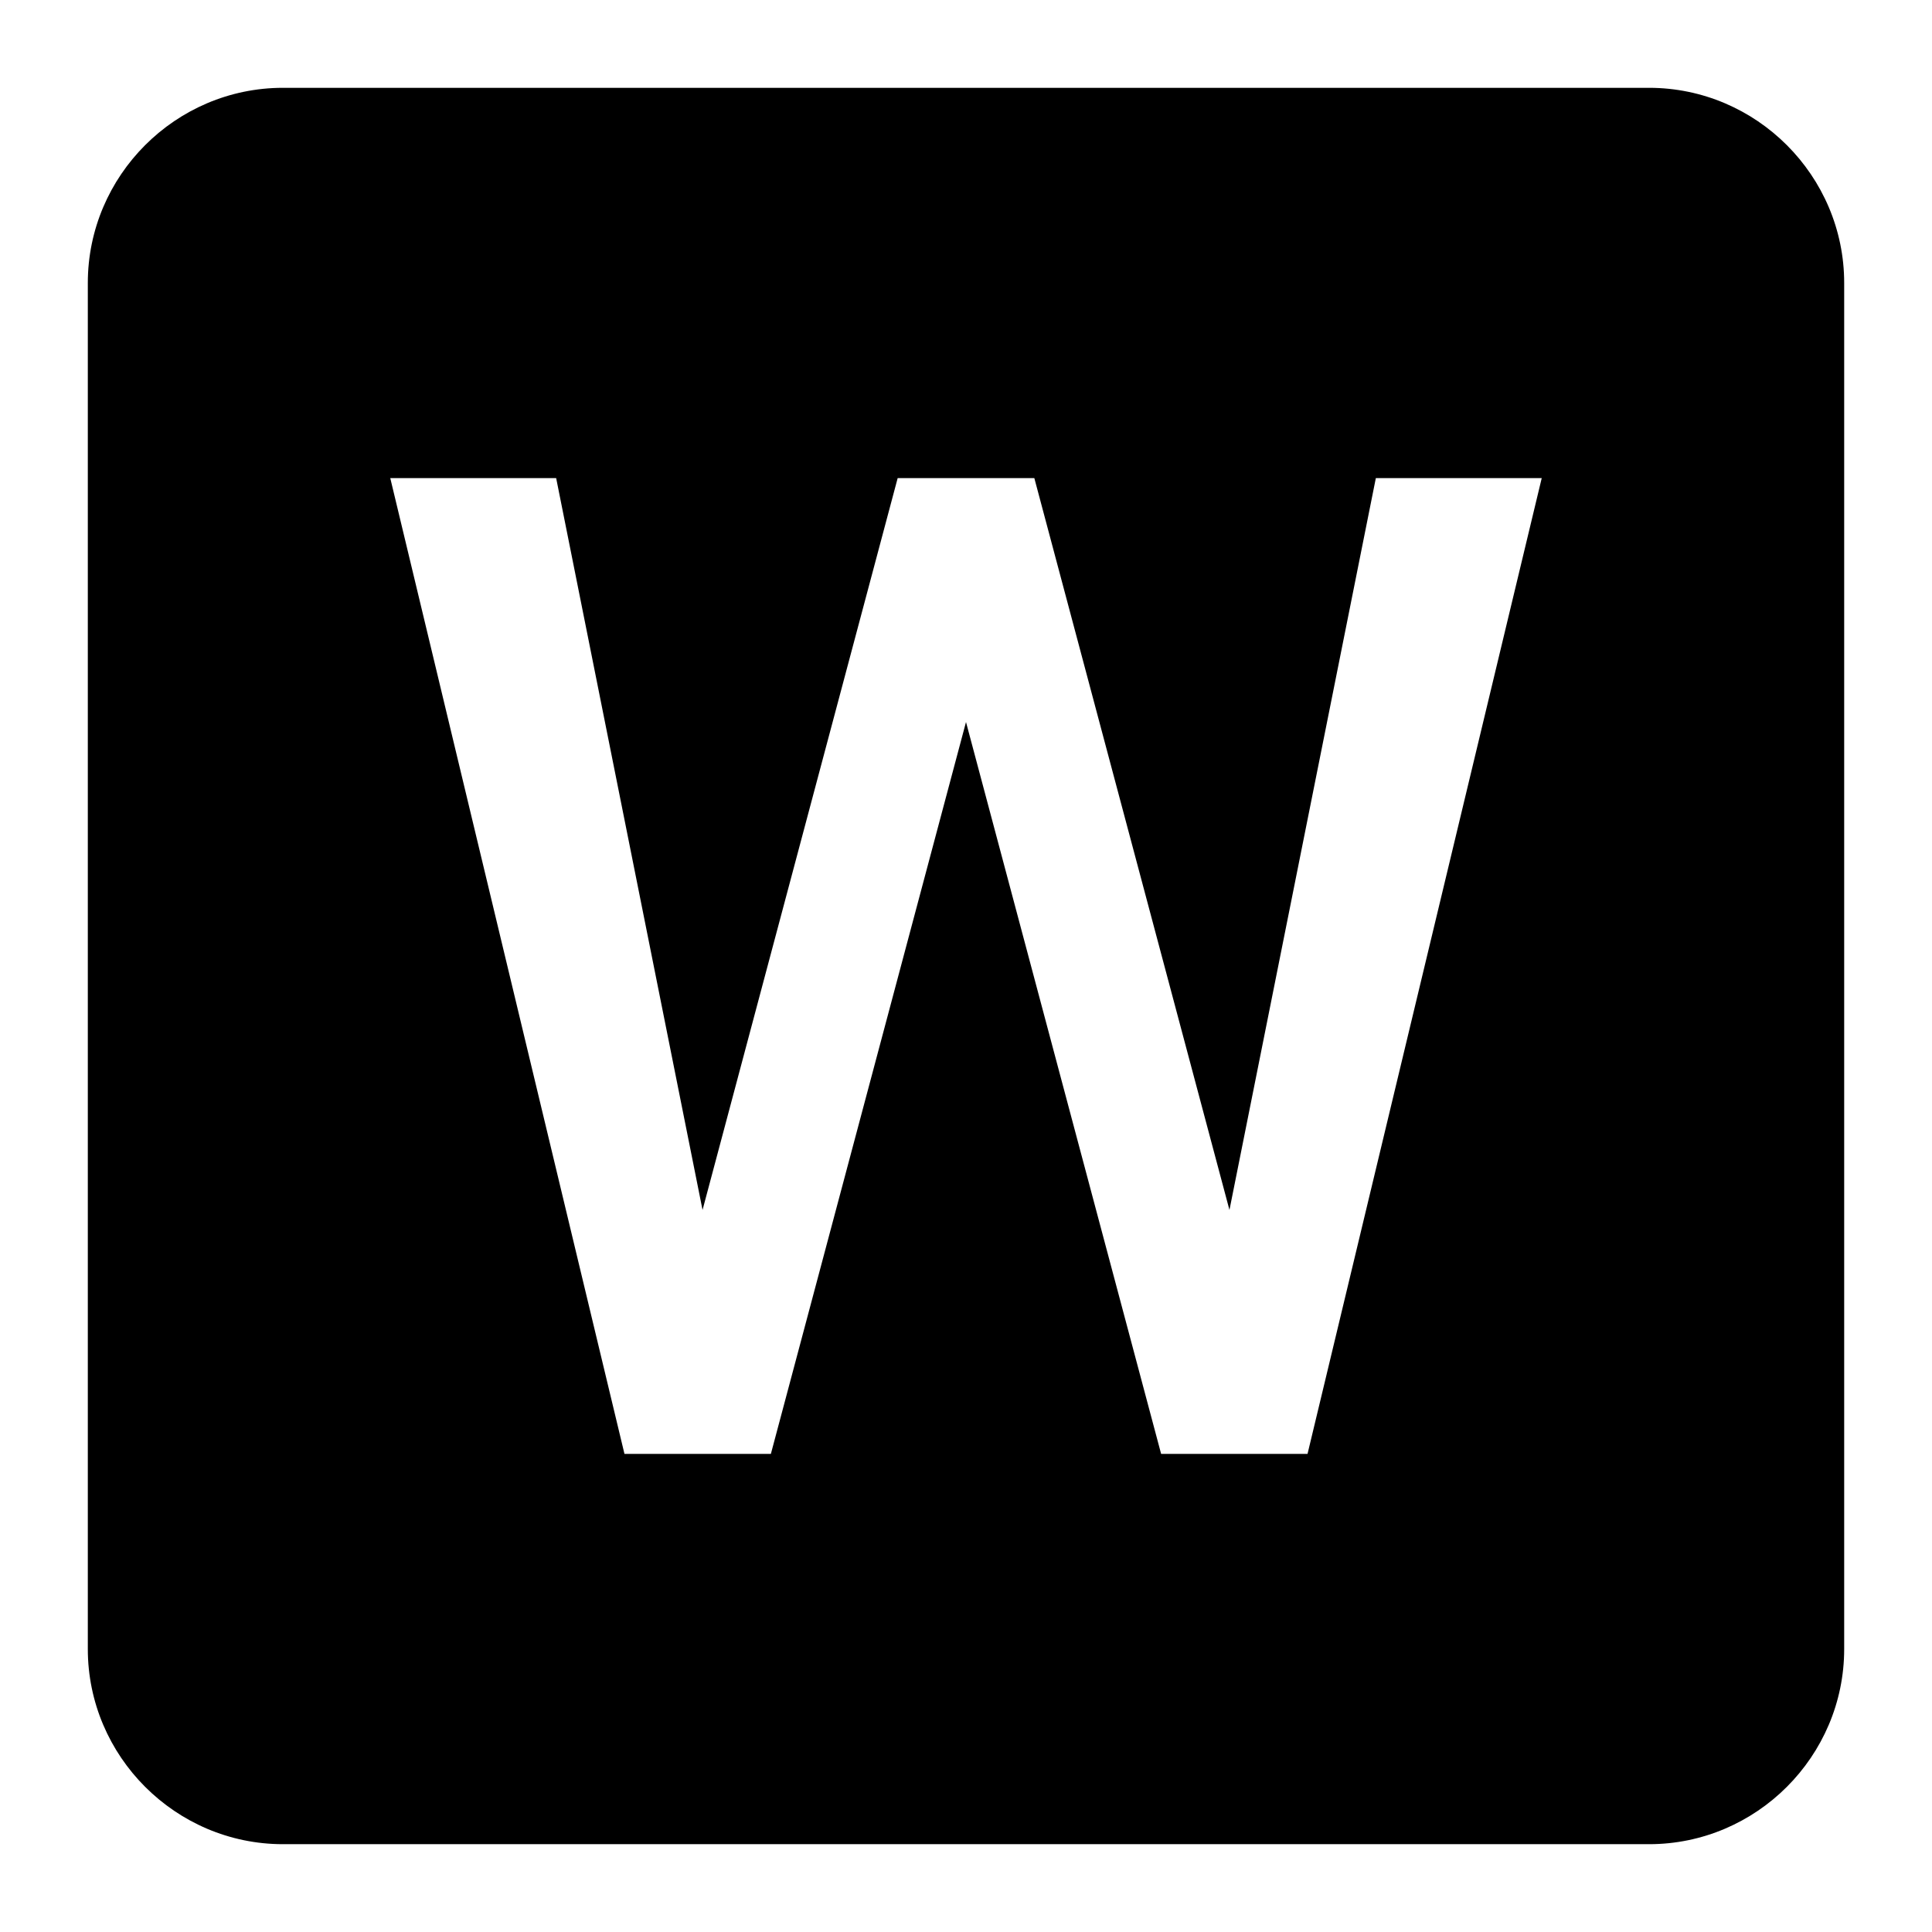
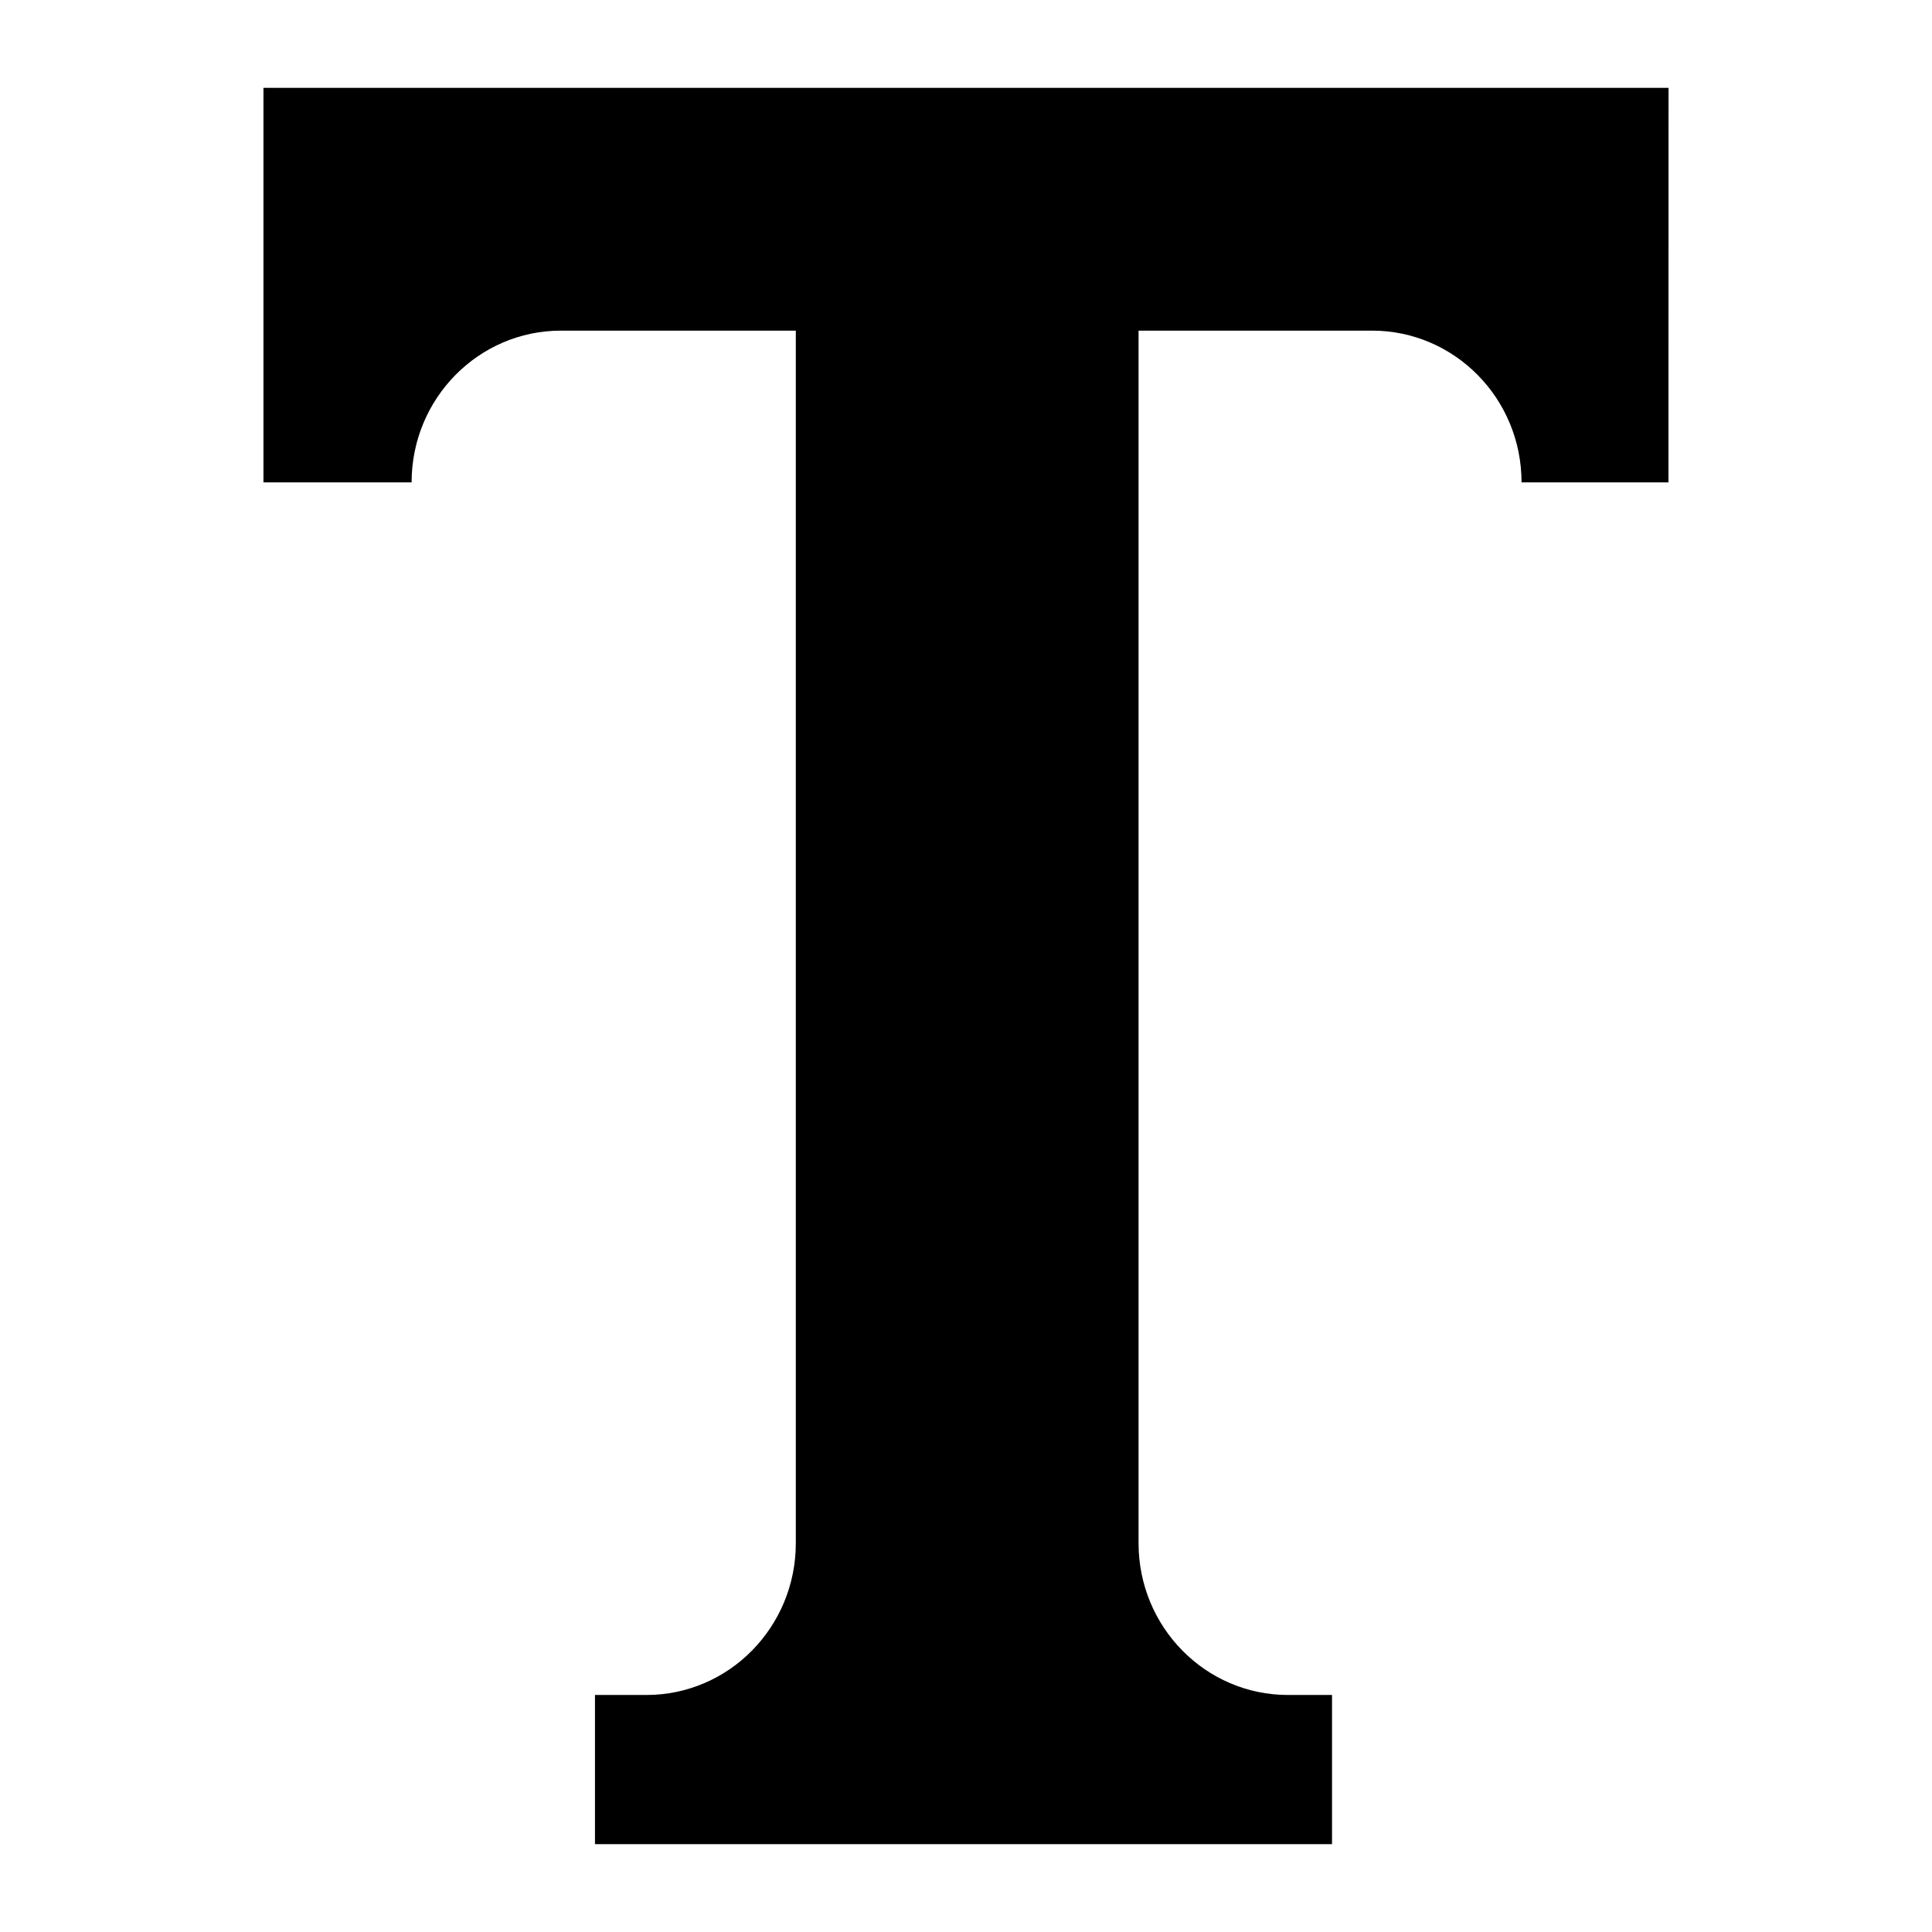
<svg xmlns="http://www.w3.org/2000/svg" width="22px" height="22px" viewBox="0 0 22 22" version="1.1">
  <defs />
  <g id="Page-1" stroke="none" stroke-width="1" fill="none" fill-rule="evenodd">
    <g id="input-document" fill="#000000">
-       <path d="M18.778,1 L3.222,1 C2,1 1,2 1,3.222 L1,18.778 C1,20 2,21 3.222,21 L18.778,21 C20,21 21,20 21,18.778 L21,3.222 C21,2 20,1 18.778,1 L18.778,1 Z M14.889,16.556 L13.222,16.556 L11,8.222 L8.778,16.556 L7.111,16.556 L4.444,5.444 L6.333,5.444 L8,13.778 L10.222,5.444 L11.778,5.444 L14,13.778 L15.667,5.444 L17.556,5.444 L14.889,16.556 L14.889,16.556 Z" id="Shape" />
+       <path d="M19,1 L18.999,1 L3,1 L3,5.493 L4.687,5.493 C4.687,4.538 5.449,3.765 6.388,3.765 L9.062,3.765 L9.062,17.573 C9.062,18.527 8.3,19.301 7.361,19.301 L6.775,19.301 L6.775,21 L15.168,21 L15.168,19.301 L14.666,19.301 C13.727,19.301 12.965,18.527 12.965,17.573 L12.965,3.765 L15.624,3.765 C16.564,3.765 17.326,4.538 17.326,5.493 L18.999,5.493 L19,1 L19,1 Z" id="font-icon" />
    </g>
  </g>
</svg>
